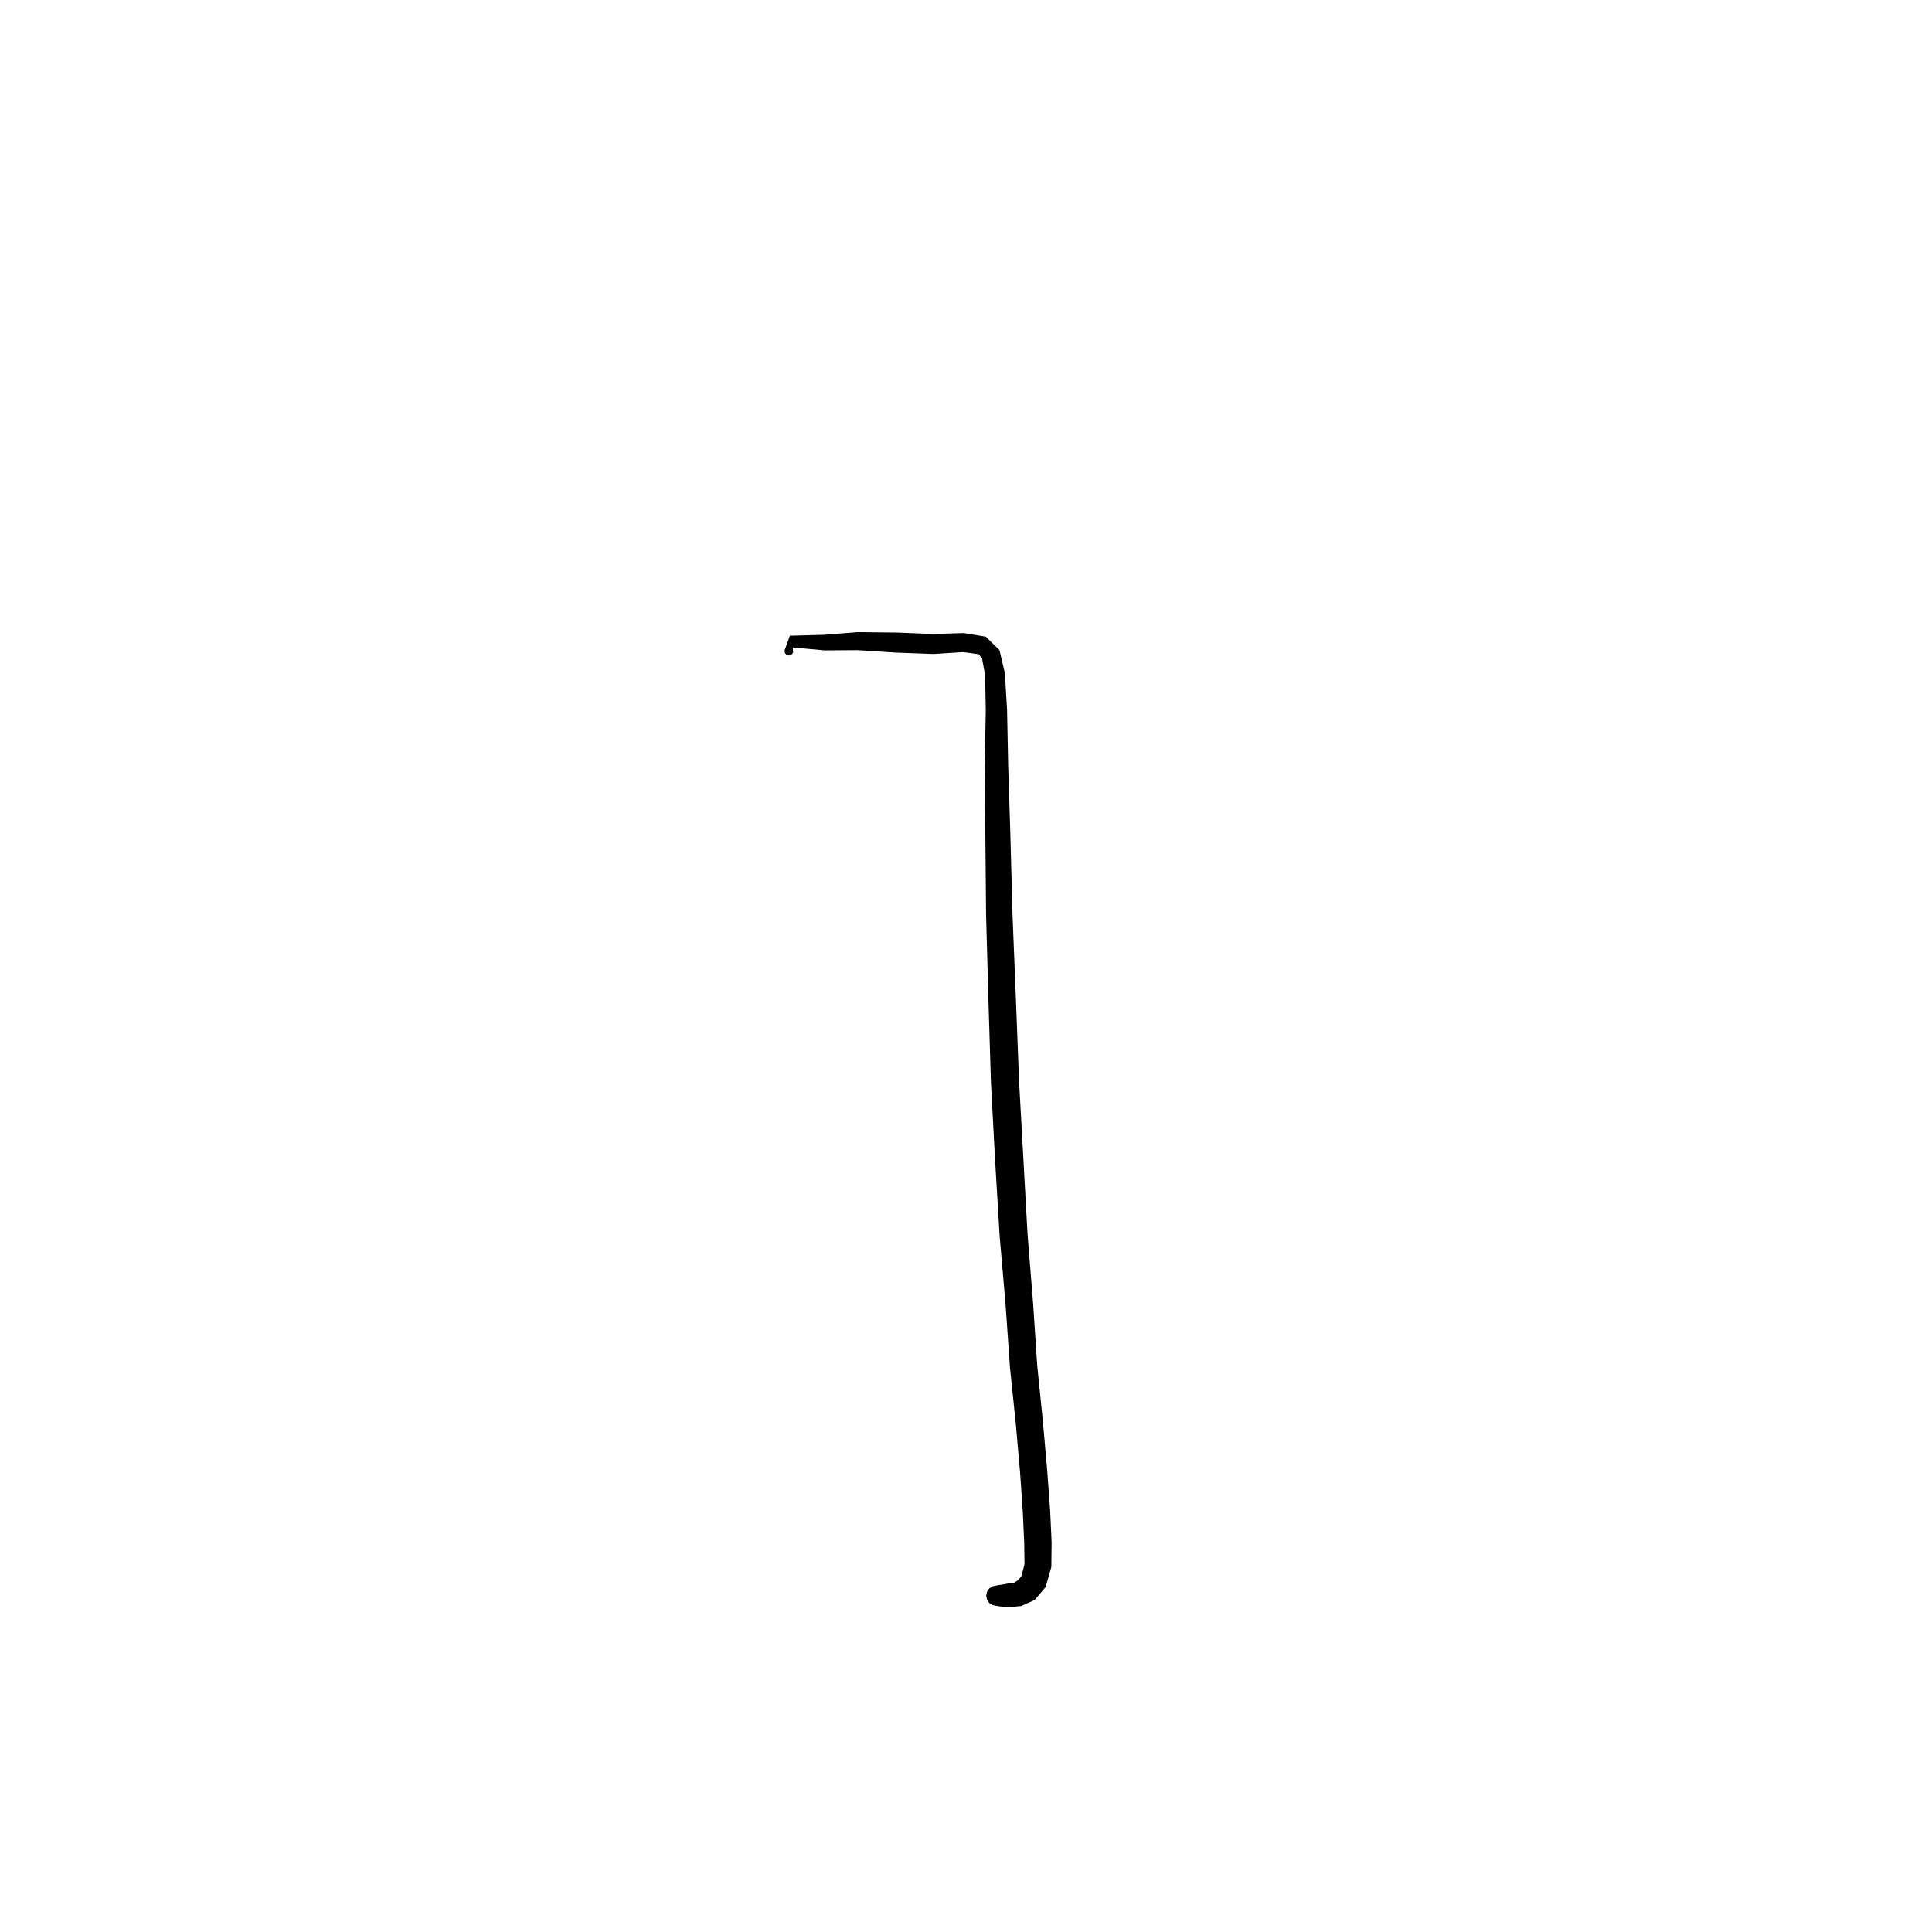
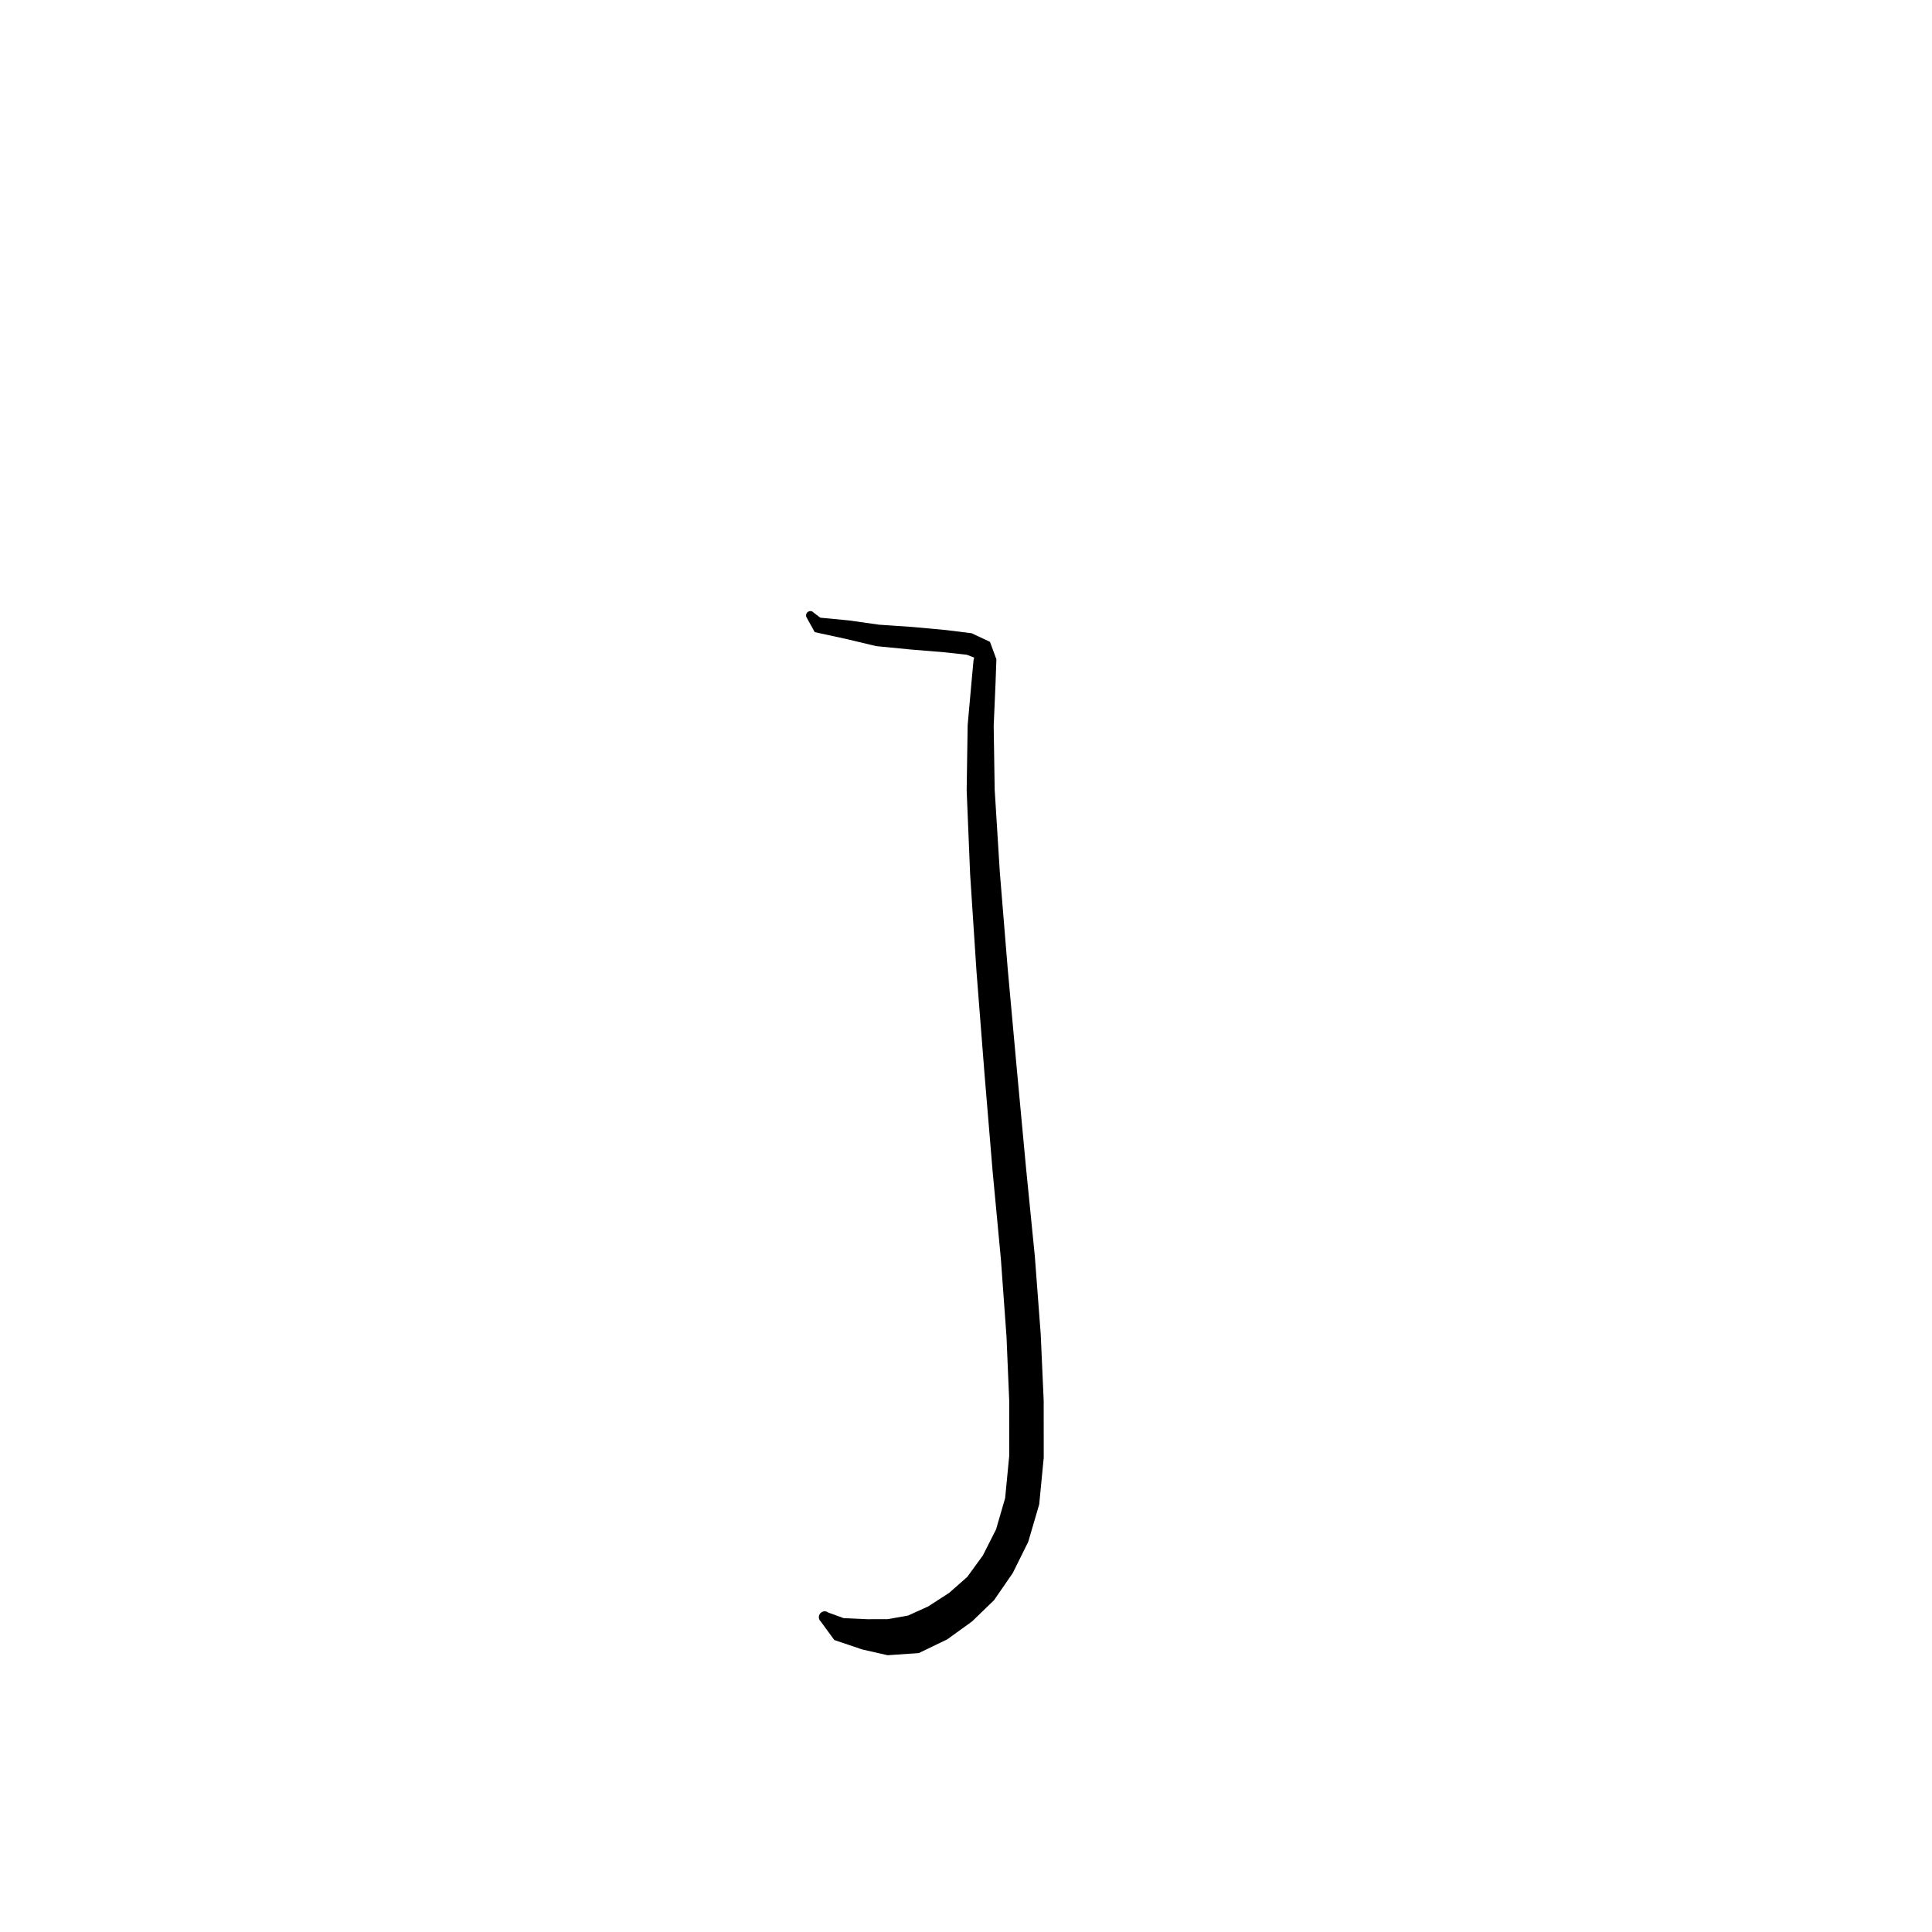
<svg xmlns="http://www.w3.org/2000/svg" viewBox="0 0 300 300" width="300" height="300">
-   <path d="M 123.155 101.275 L 123.09 100.543 L 128.064 100.989 L 133.167 100.954 L 139.108 101.333 L 144.944 101.549 L 149.568 101.257 L 151.928 101.581 L 152.475 102.167 L 152.965 104.824 L 153.07 110.248 L 152.897 118.91 L 153.003 129.593 L 153.117 142.053 L 153.478 155.184 L 153.873 168.097 L 154.527 180.345 L 155.223 191.929 L 156.144 202.607 L 156.83 212.401 L 157.732 221.09 L 158.395 228.614 L 158.823 234.794 L 159.04 239.612 L 159.084 242.88 L 158.636 244.679 L 158.116 245.333 L 157.545 245.727 L 156.083 245.963 L 154.722 246.197 L 154.117 246.318 L 153.605 246.66 L 153.262 247.173 L 153.142 247.778 L 153.262 248.383 L 153.605 248.895 L 154.117 249.238 L 154.722 249.358 L 156.325 249.592 L 158.566 249.384 L 160.661 248.444 L 162.364 246.433 L 163.249 243.343 L 163.293 239.5 L 163.066 234.539 L 162.605 228.275 L 161.935 220.687 L 161.059 212.044 L 160.411 202.282 L 159.555 191.626 L 158.917 180.099 L 158.239 167.903 L 157.744 155.038 L 157.216 141.947 L 156.886 129.518 L 156.547 118.868 L 156.375 110.196 L 156.035 104.509 L 155.192 100.944 L 153.072 98.863 L 149.655 98.299 L 144.944 98.451 L 139.225 98.223 L 133.167 98.157 L 128.047 98.567 L 122.651 98.716 L 121.845 100.947 L 121.832 101.21 L 121.921 101.458 L 122.098 101.653 L 122.336 101.766 L 122.599 101.779 L 122.847 101.69 L 123.042 101.513 Z" fill="black" fill-rule="nonzero" />
+   <path d="M 125.293 95.961 L 126.513 98.16 L 131.361 99.211 L 136.056 100.331 L 141.462 100.86 L 146.55 101.277 L 150.115 101.668 L 151.278 102.111 L 151.169 102.522 L 150.859 105.878 L 150.256 112.613 L 150.104 122.73 L 150.638 135.702 L 151.63 150.859 L 152.867 166.662 L 154.126 181.795 L 155.421 195.56 L 156.286 207.493 L 156.715 217.618 L 156.707 226.107 L 156.077 232.63 L 154.668 237.479 L 152.629 241.512 L 150.197 244.863 L 147.391 247.336 L 144.137 249.44 L 141.001 250.864 L 137.833 251.423 L 134.669 251.429 L 131.006 251.265 L 128.642 250.407 L 128.328 250.236 L 127.973 250.199 L 127.63 250.3 L 127.352 250.525 L 127.181 250.839 L 127.143 251.194 L 127.244 251.537 L 127.469 251.815 L 129.55 254.661 L 133.886 256.127 L 137.833 257.022 L 142.666 256.692 L 147.085 254.56 L 150.942 251.775 L 154.359 248.47 L 157.26 244.265 L 159.666 239.41 L 161.368 233.592 L 162.071 226.337 L 162.063 217.493 L 161.602 207.174 L 160.691 195.106 L 159.318 181.316 L 157.911 166.227 L 156.481 150.475 L 155.25 135.409 L 154.452 122.603 L 154.3 112.721 L 154.586 106.122 L 154.719 102.367 L 153.722 99.666 L 150.885 98.332 L 146.894 97.834 L 141.76 97.362 L 136.5 97.002 L 131.861 96.345 L 127.376 95.914 L 126.373 95.151 L 126.177 94.975 L 125.929 94.887 L 125.666 94.902 L 125.428 95.016 L 125.253 95.212 L 125.165 95.46 L 125.179 95.723 Z" fill="black" fill-rule="nonzero" />
</svg>
